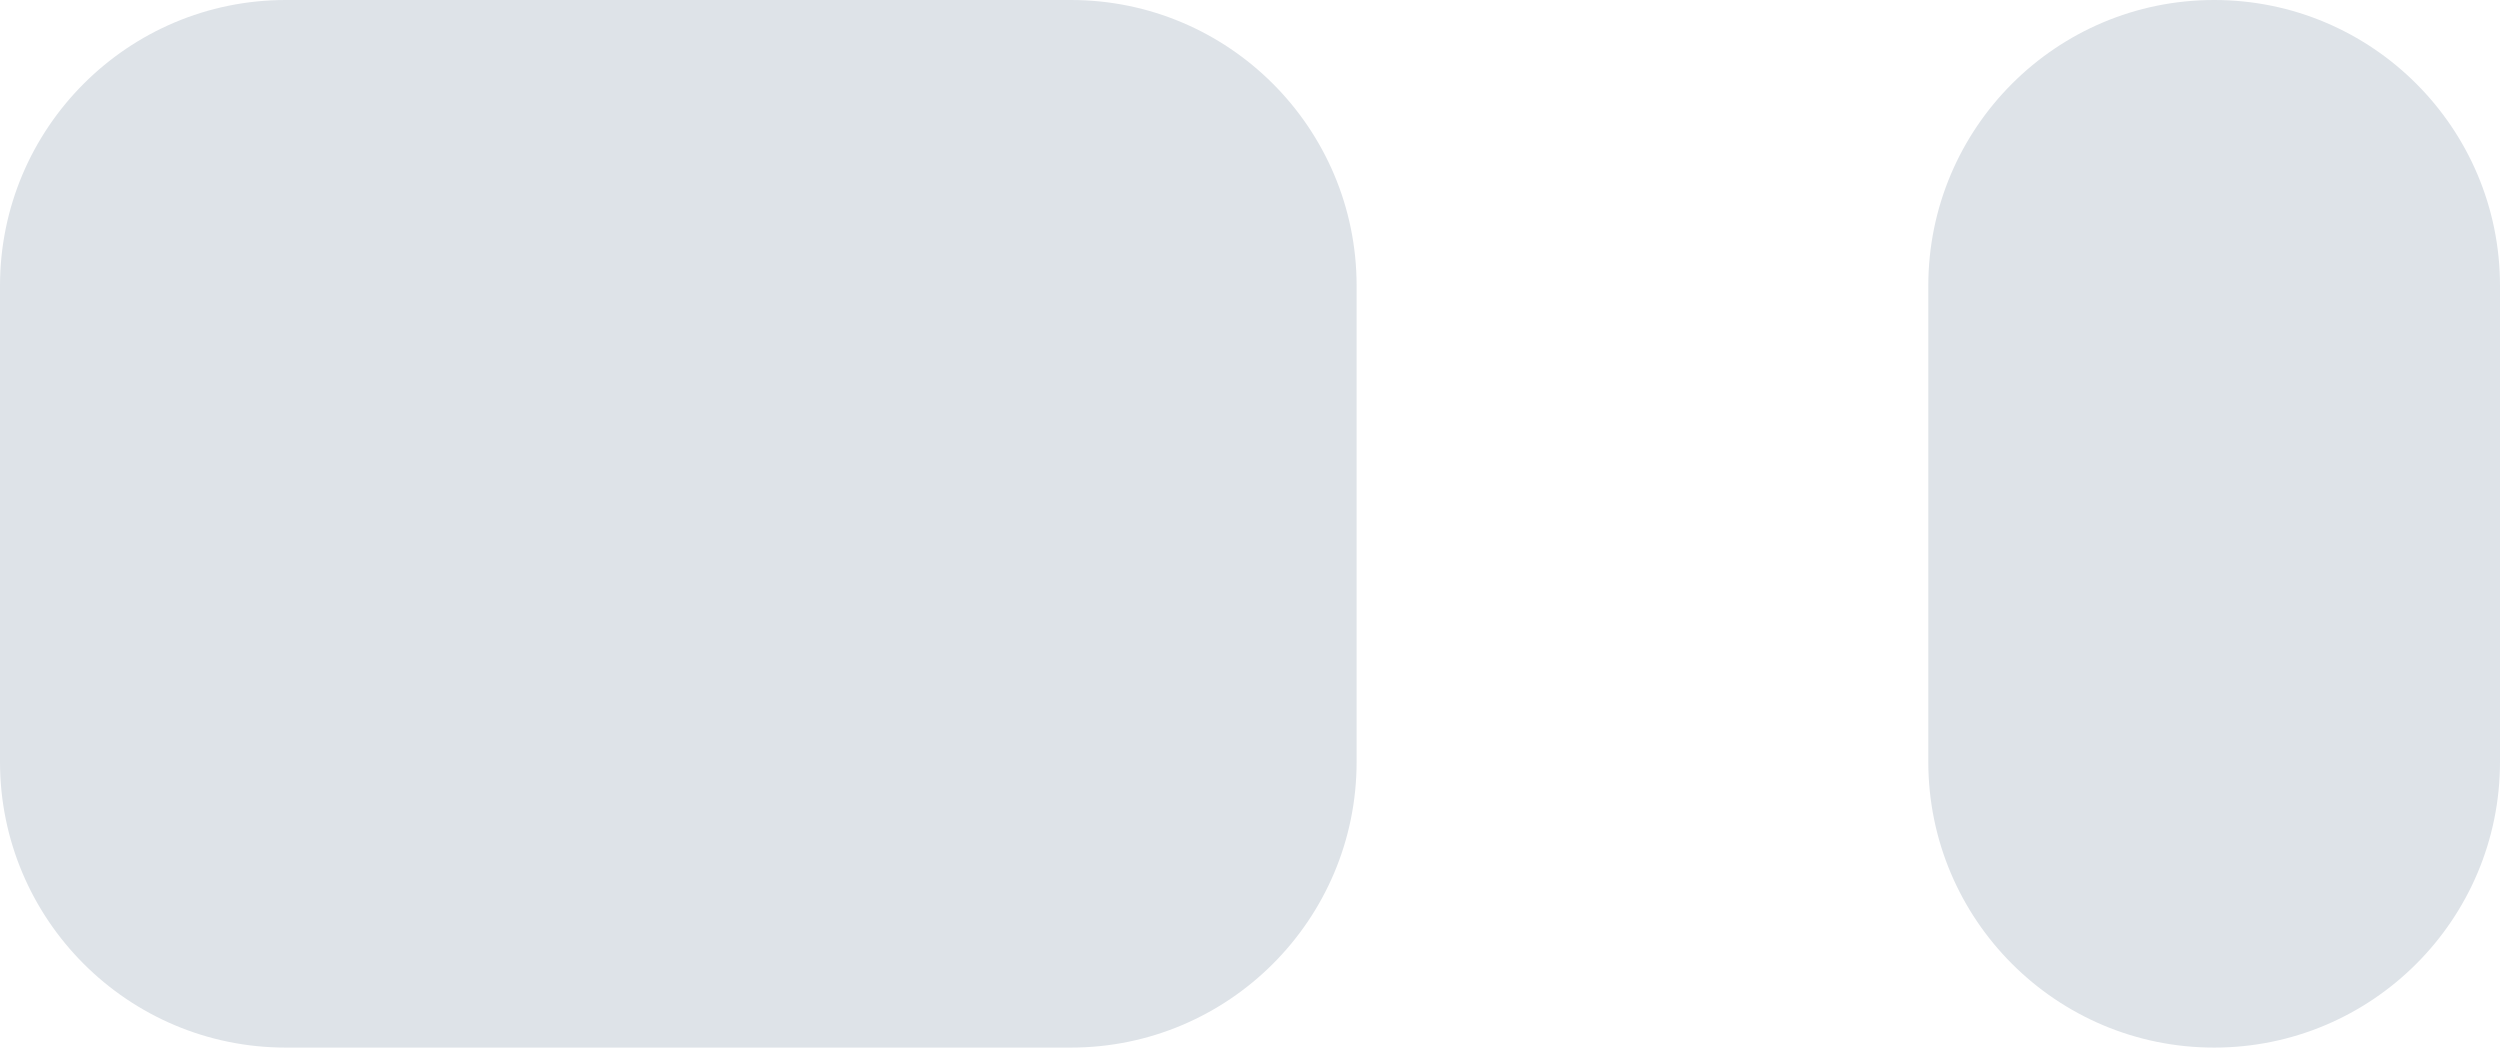
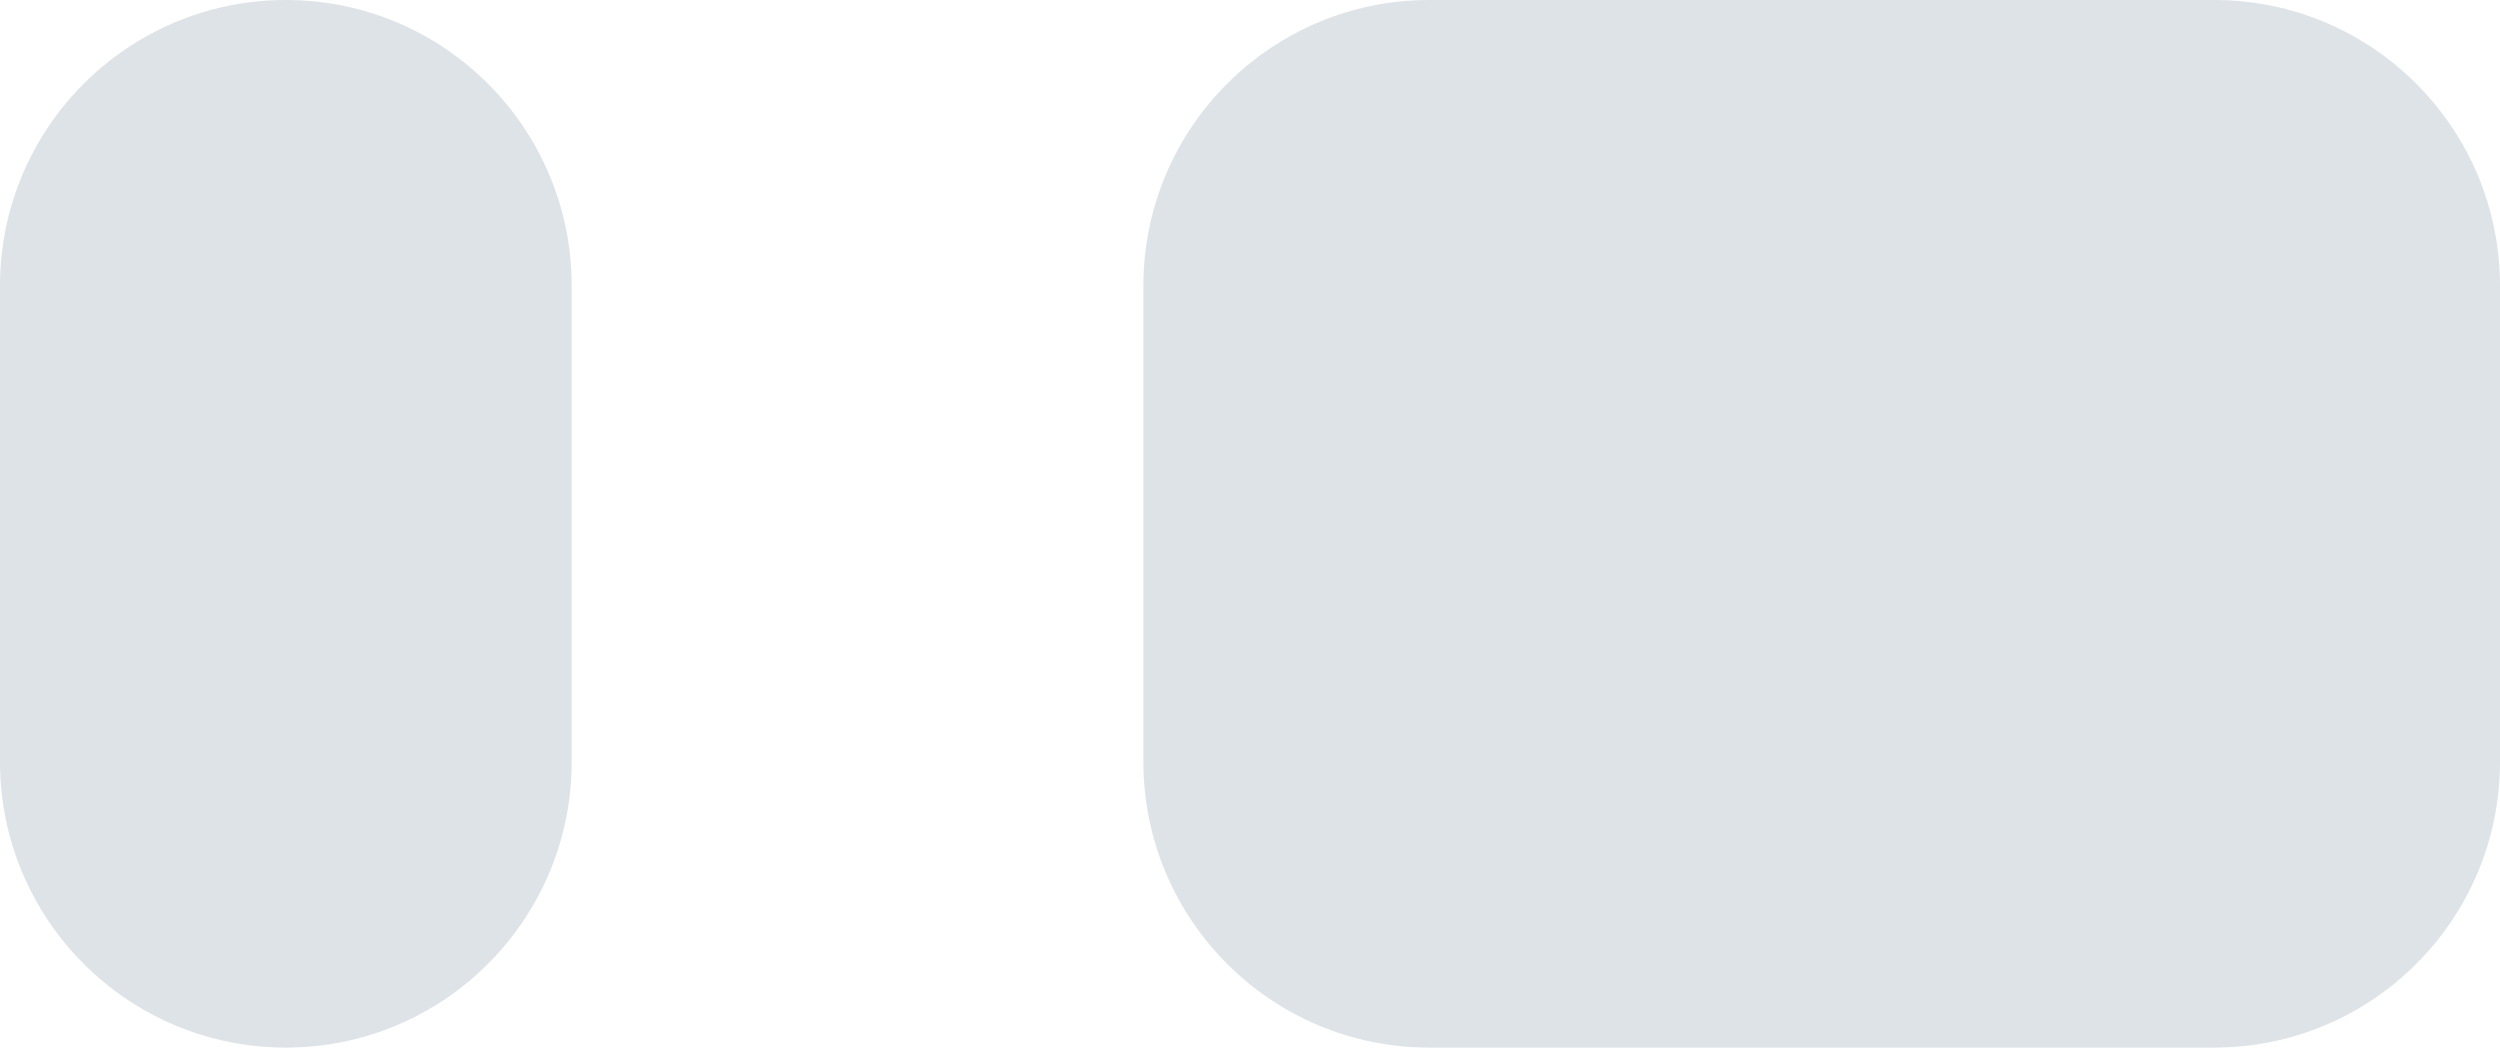
<svg xmlns="http://www.w3.org/2000/svg" width="809px" height="339px" viewBox="0 0 809 339" version="1.1">
  <g id="Page-1" stroke="none" stroke-width="1" fill="none" fill-rule="evenodd">
-     <g id="grid-small" fill="#DEE3E8" fill-rule="nonzero">
-       <rect id="Rectangle" x="0" y="0" width="439" height="339" rx="92.5" />
-       <rect id="Rectangle-Copy" x="624" y="0" width="185" height="339" rx="92.5" />
+     <g id="grid-big" transform="translate(404.5, 169.5) scale(-1, 1) translate(-404.5, -169.5) " fill="#DEE3E8" fill-rule="nonzero">
+       <rect id="Rectangle-Copy" x="0" y="0" width="439" height="339" rx="92.5" />
+       <rect id="Rectangle-Copy-Copy" x="624" y="0" width="185" height="339" rx="92.5" />
    </g>
  </g>
</svg>
